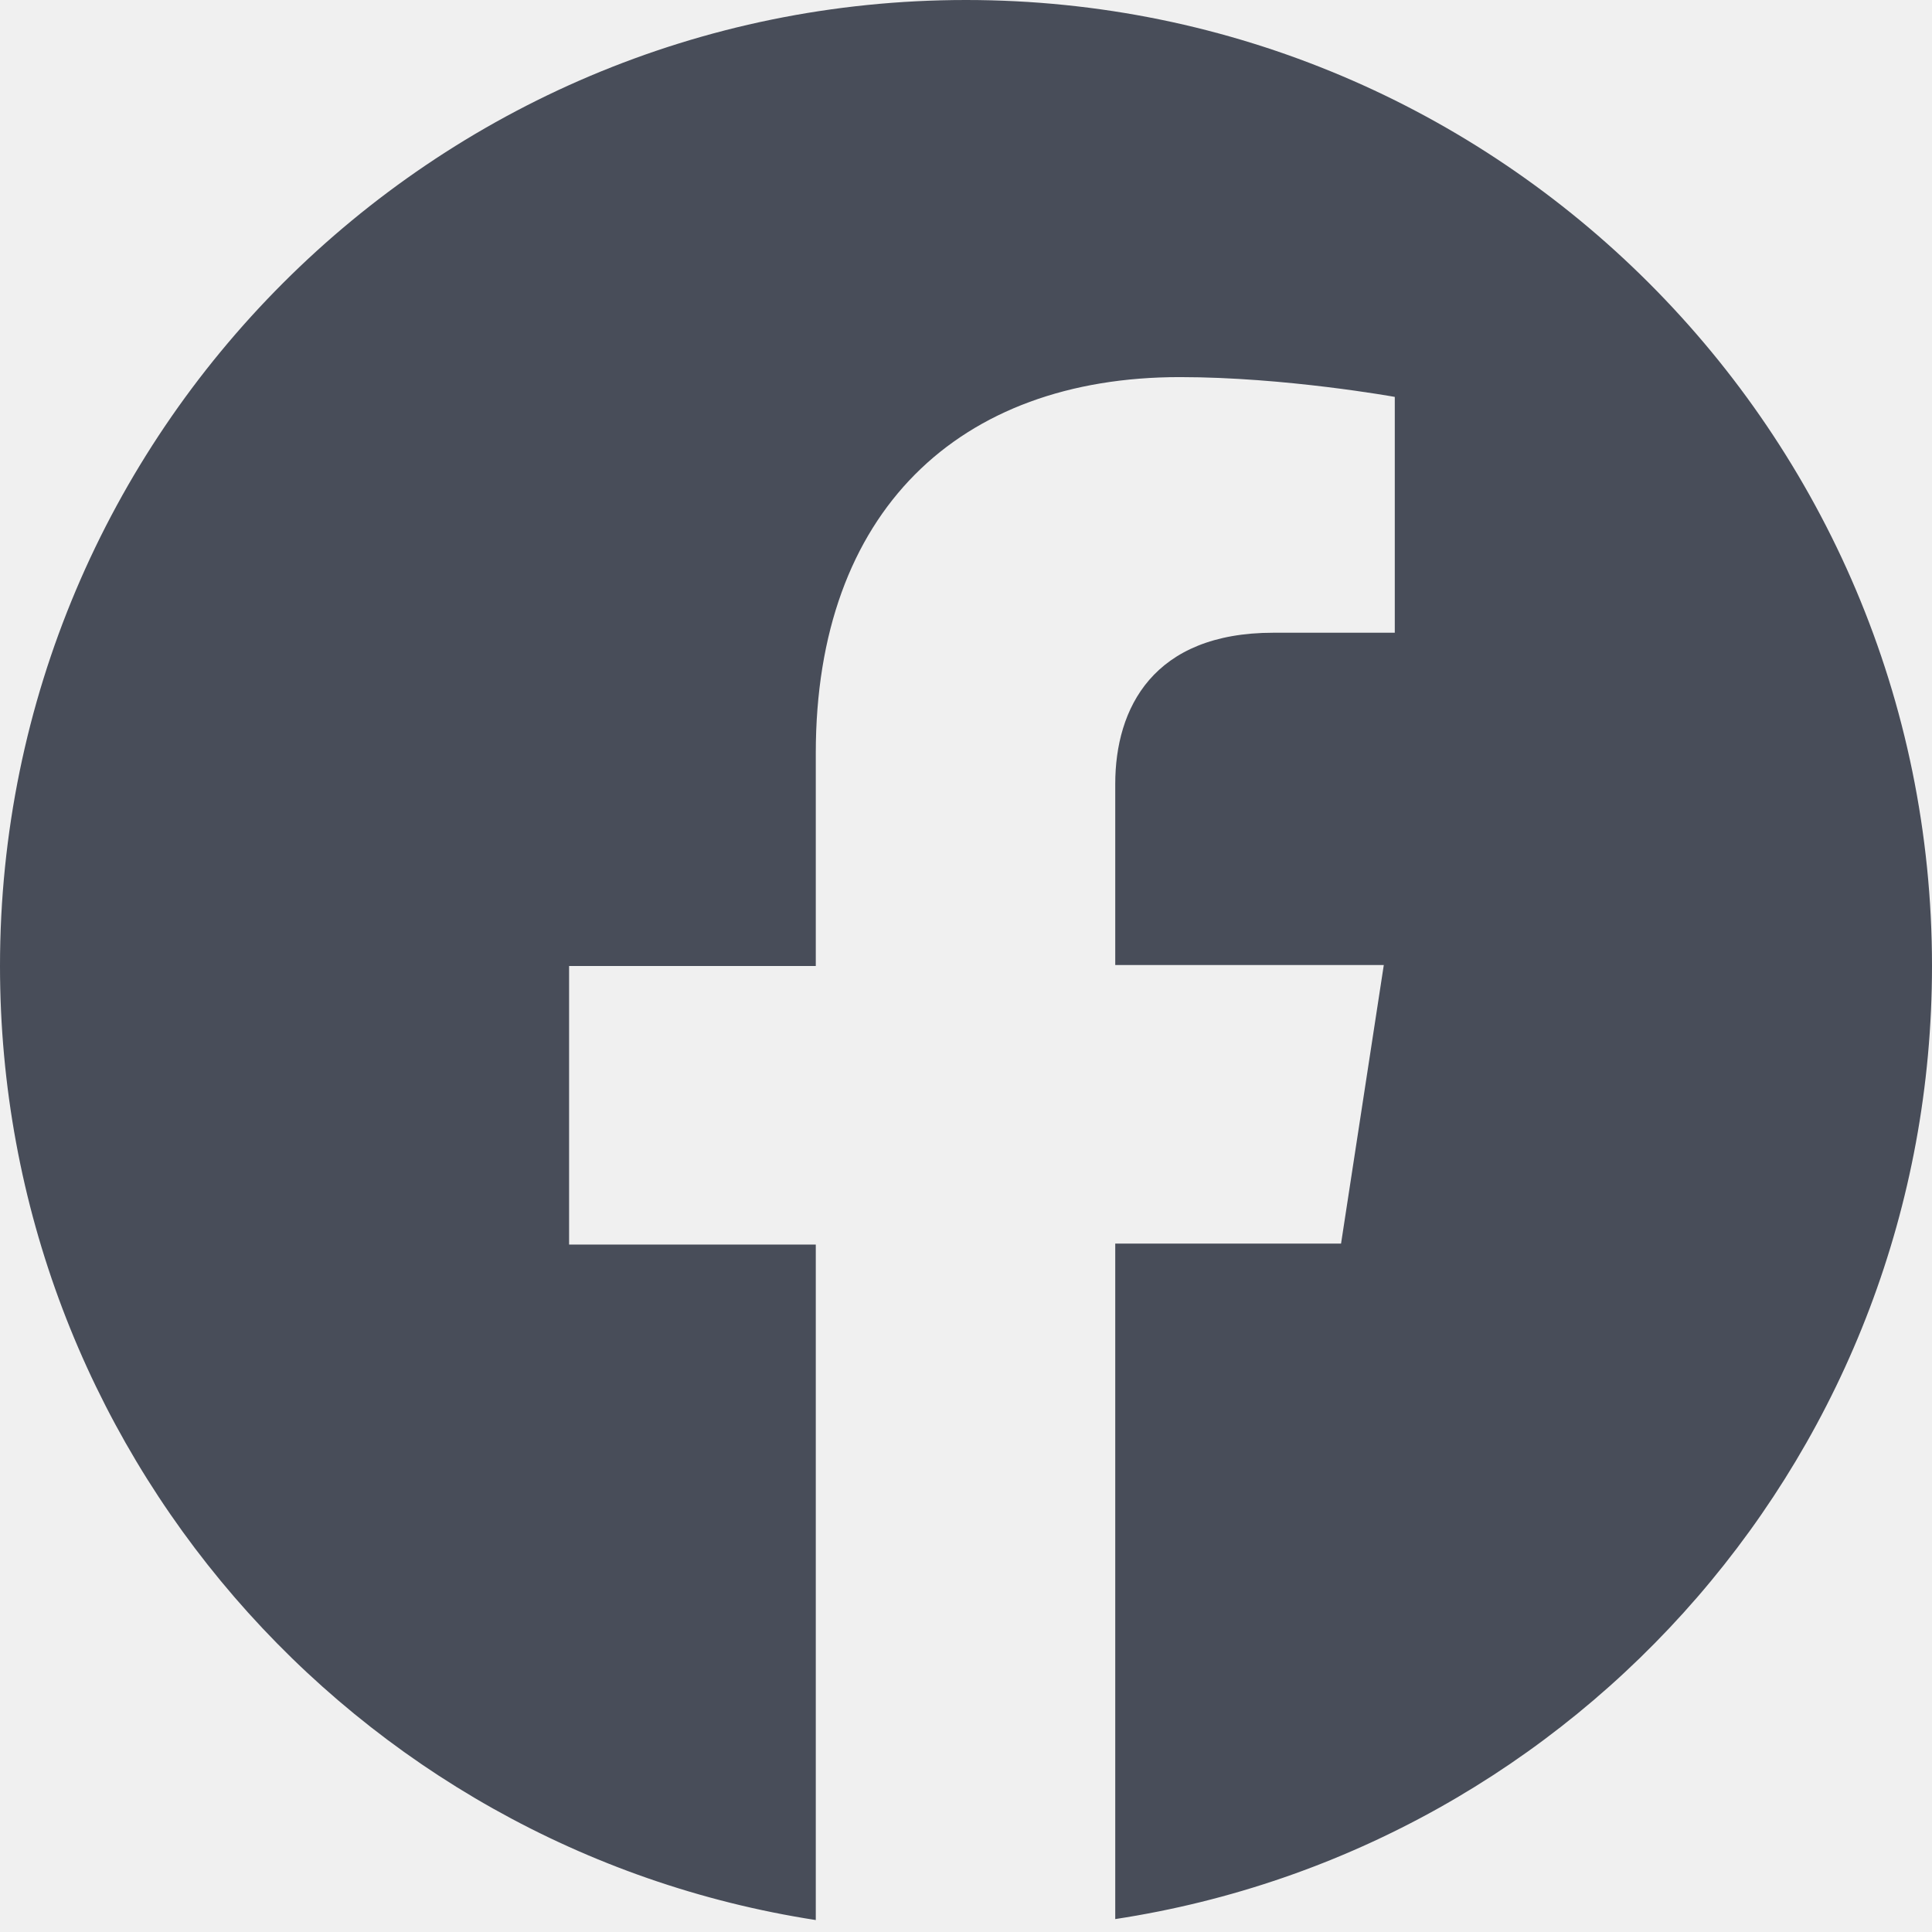
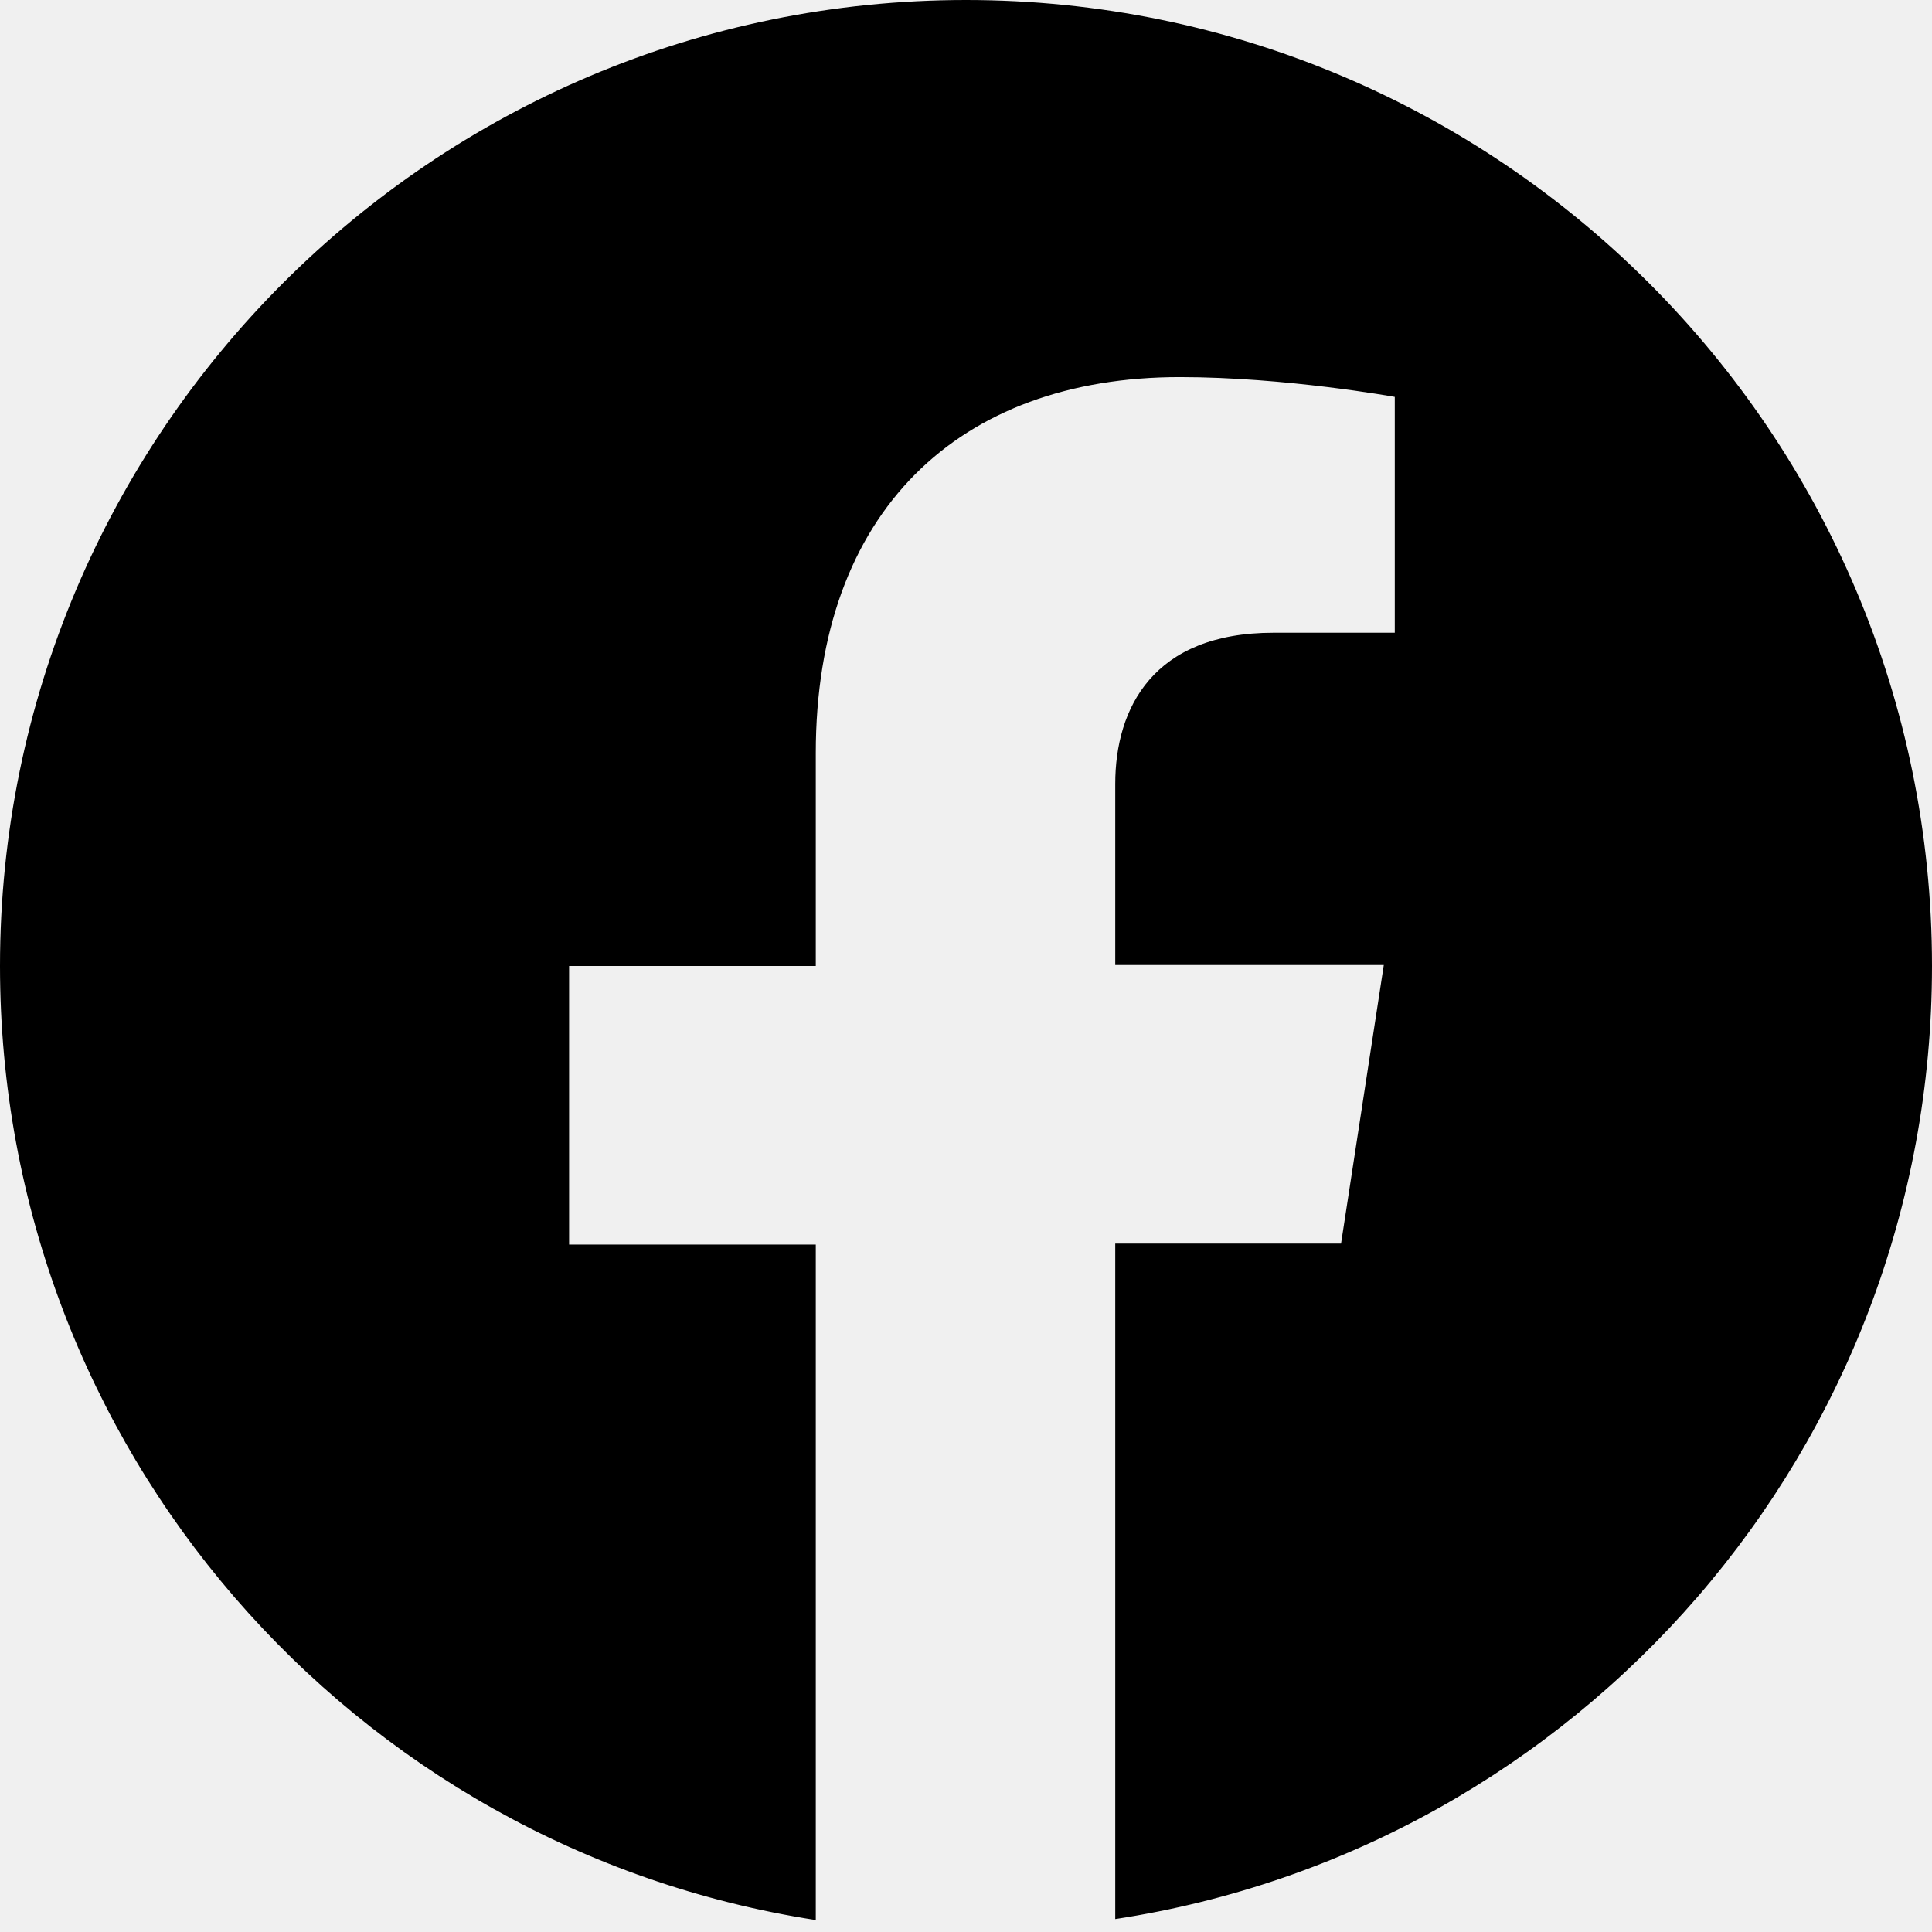
- <svg xmlns="http://www.w3.org/2000/svg" width="16" height="16" viewBox="0 0 16 16" fill="none">
+ <svg xmlns="http://www.w3.org/2000/svg" width="16" height="16" viewBox="0 0 16 16">
  <g clip-path="url(#clip0_117_1728)">
-     <path fillRule="evenodd" clipRule="evenodd" d="M16 8C16 3.584 12.416 0 8 0C3.584 0 0 3.584 0 8C0 11.996 2.925 15.308 6.756 15.901V10.307H4.713V8H6.756V6.237C6.756 4.235 7.942 3.123 9.771 3.123C10.645 3.123 11.551 3.287 11.551 3.287V5.24H10.546C9.549 5.24 9.236 5.866 9.236 6.492V7.992H11.46L11.106 10.299H9.236V15.893C13.075 15.308 16 11.996 16 8Z" fill="#1F2534" fill-opacity="0.8" />
+     <path clipRule="evenodd" d="M16 8C16 3.584 12.416 0 8 0C3.584 0 0 3.584 0 8C0 11.996 2.925 15.308 6.756 15.901V10.307H4.713V8H6.756V6.237C6.756 4.235 7.942 3.123 9.771 3.123C10.645 3.123 11.551 3.287 11.551 3.287V5.24H10.546C9.549 5.24 9.236 5.866 9.236 6.492V7.992H11.46L11.106 10.299H9.236V15.893C13.075 15.308 16 11.996 16 8Z" />
  </g>
  <defs>
    <clipPath id="clip0_117_1728">
-       <rect width="16" height="16" fill="white" />
+       <rect width="16" height="16" />
    </clipPath>
  </defs>
</svg>
